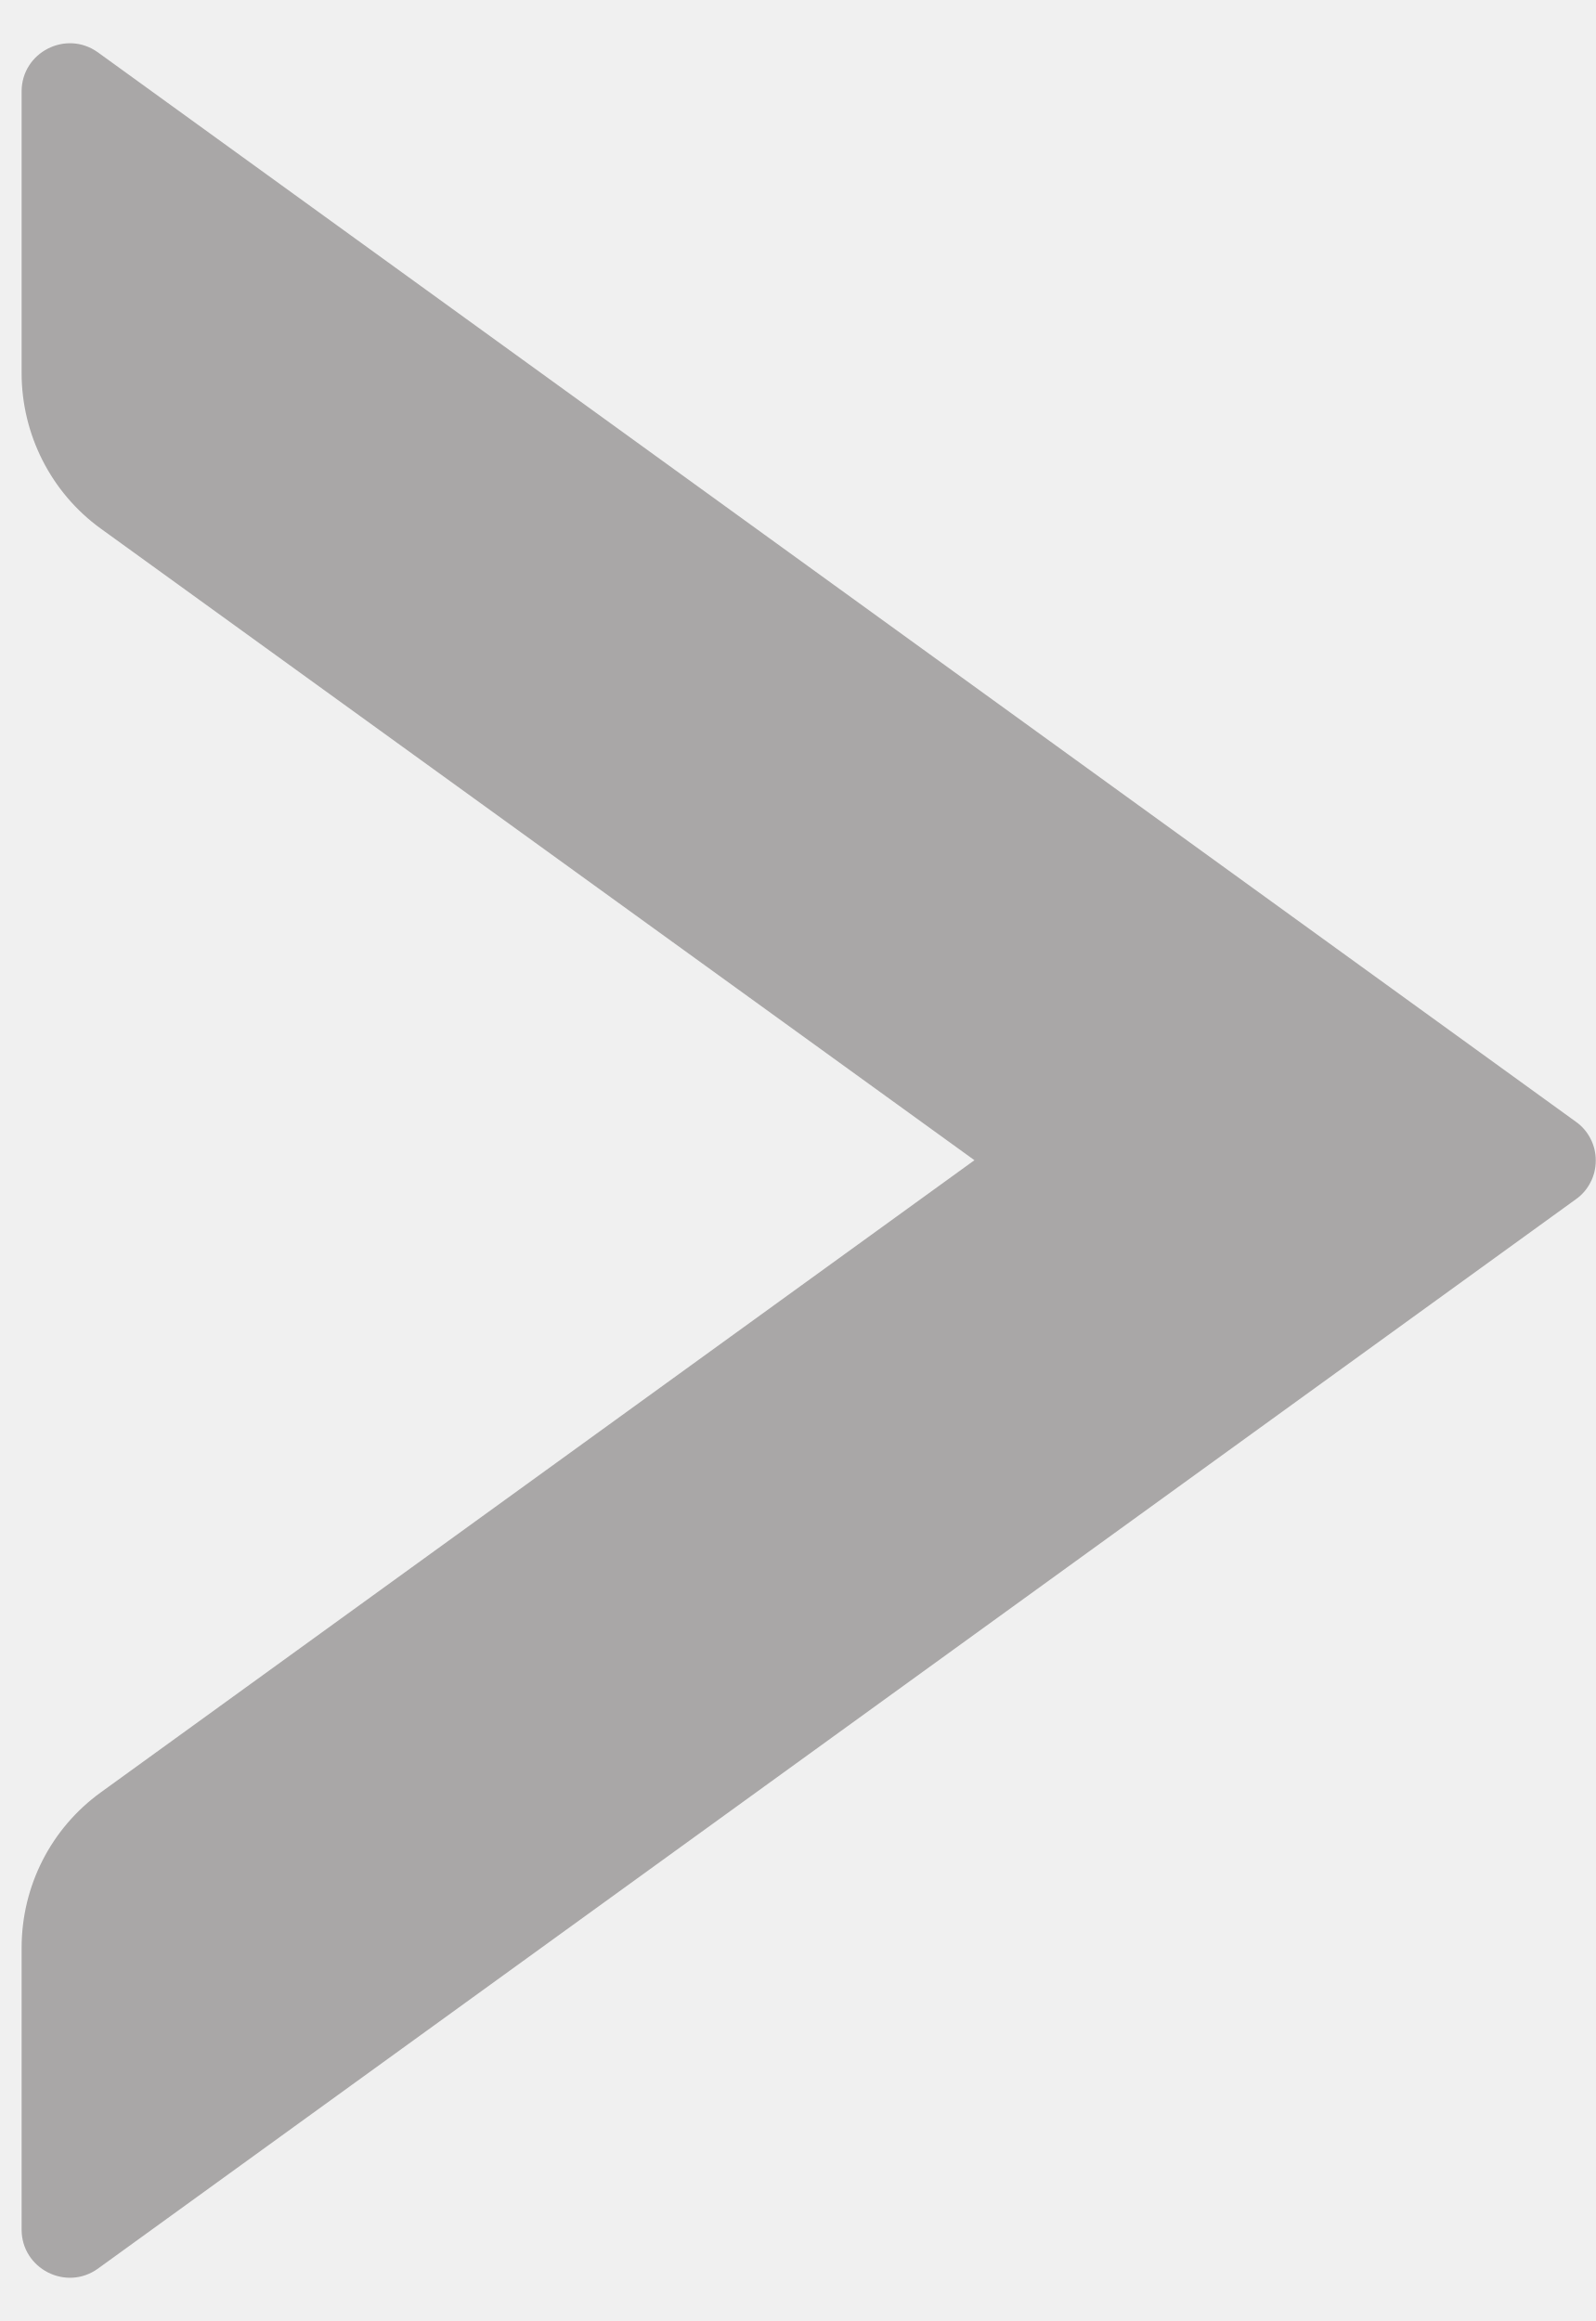
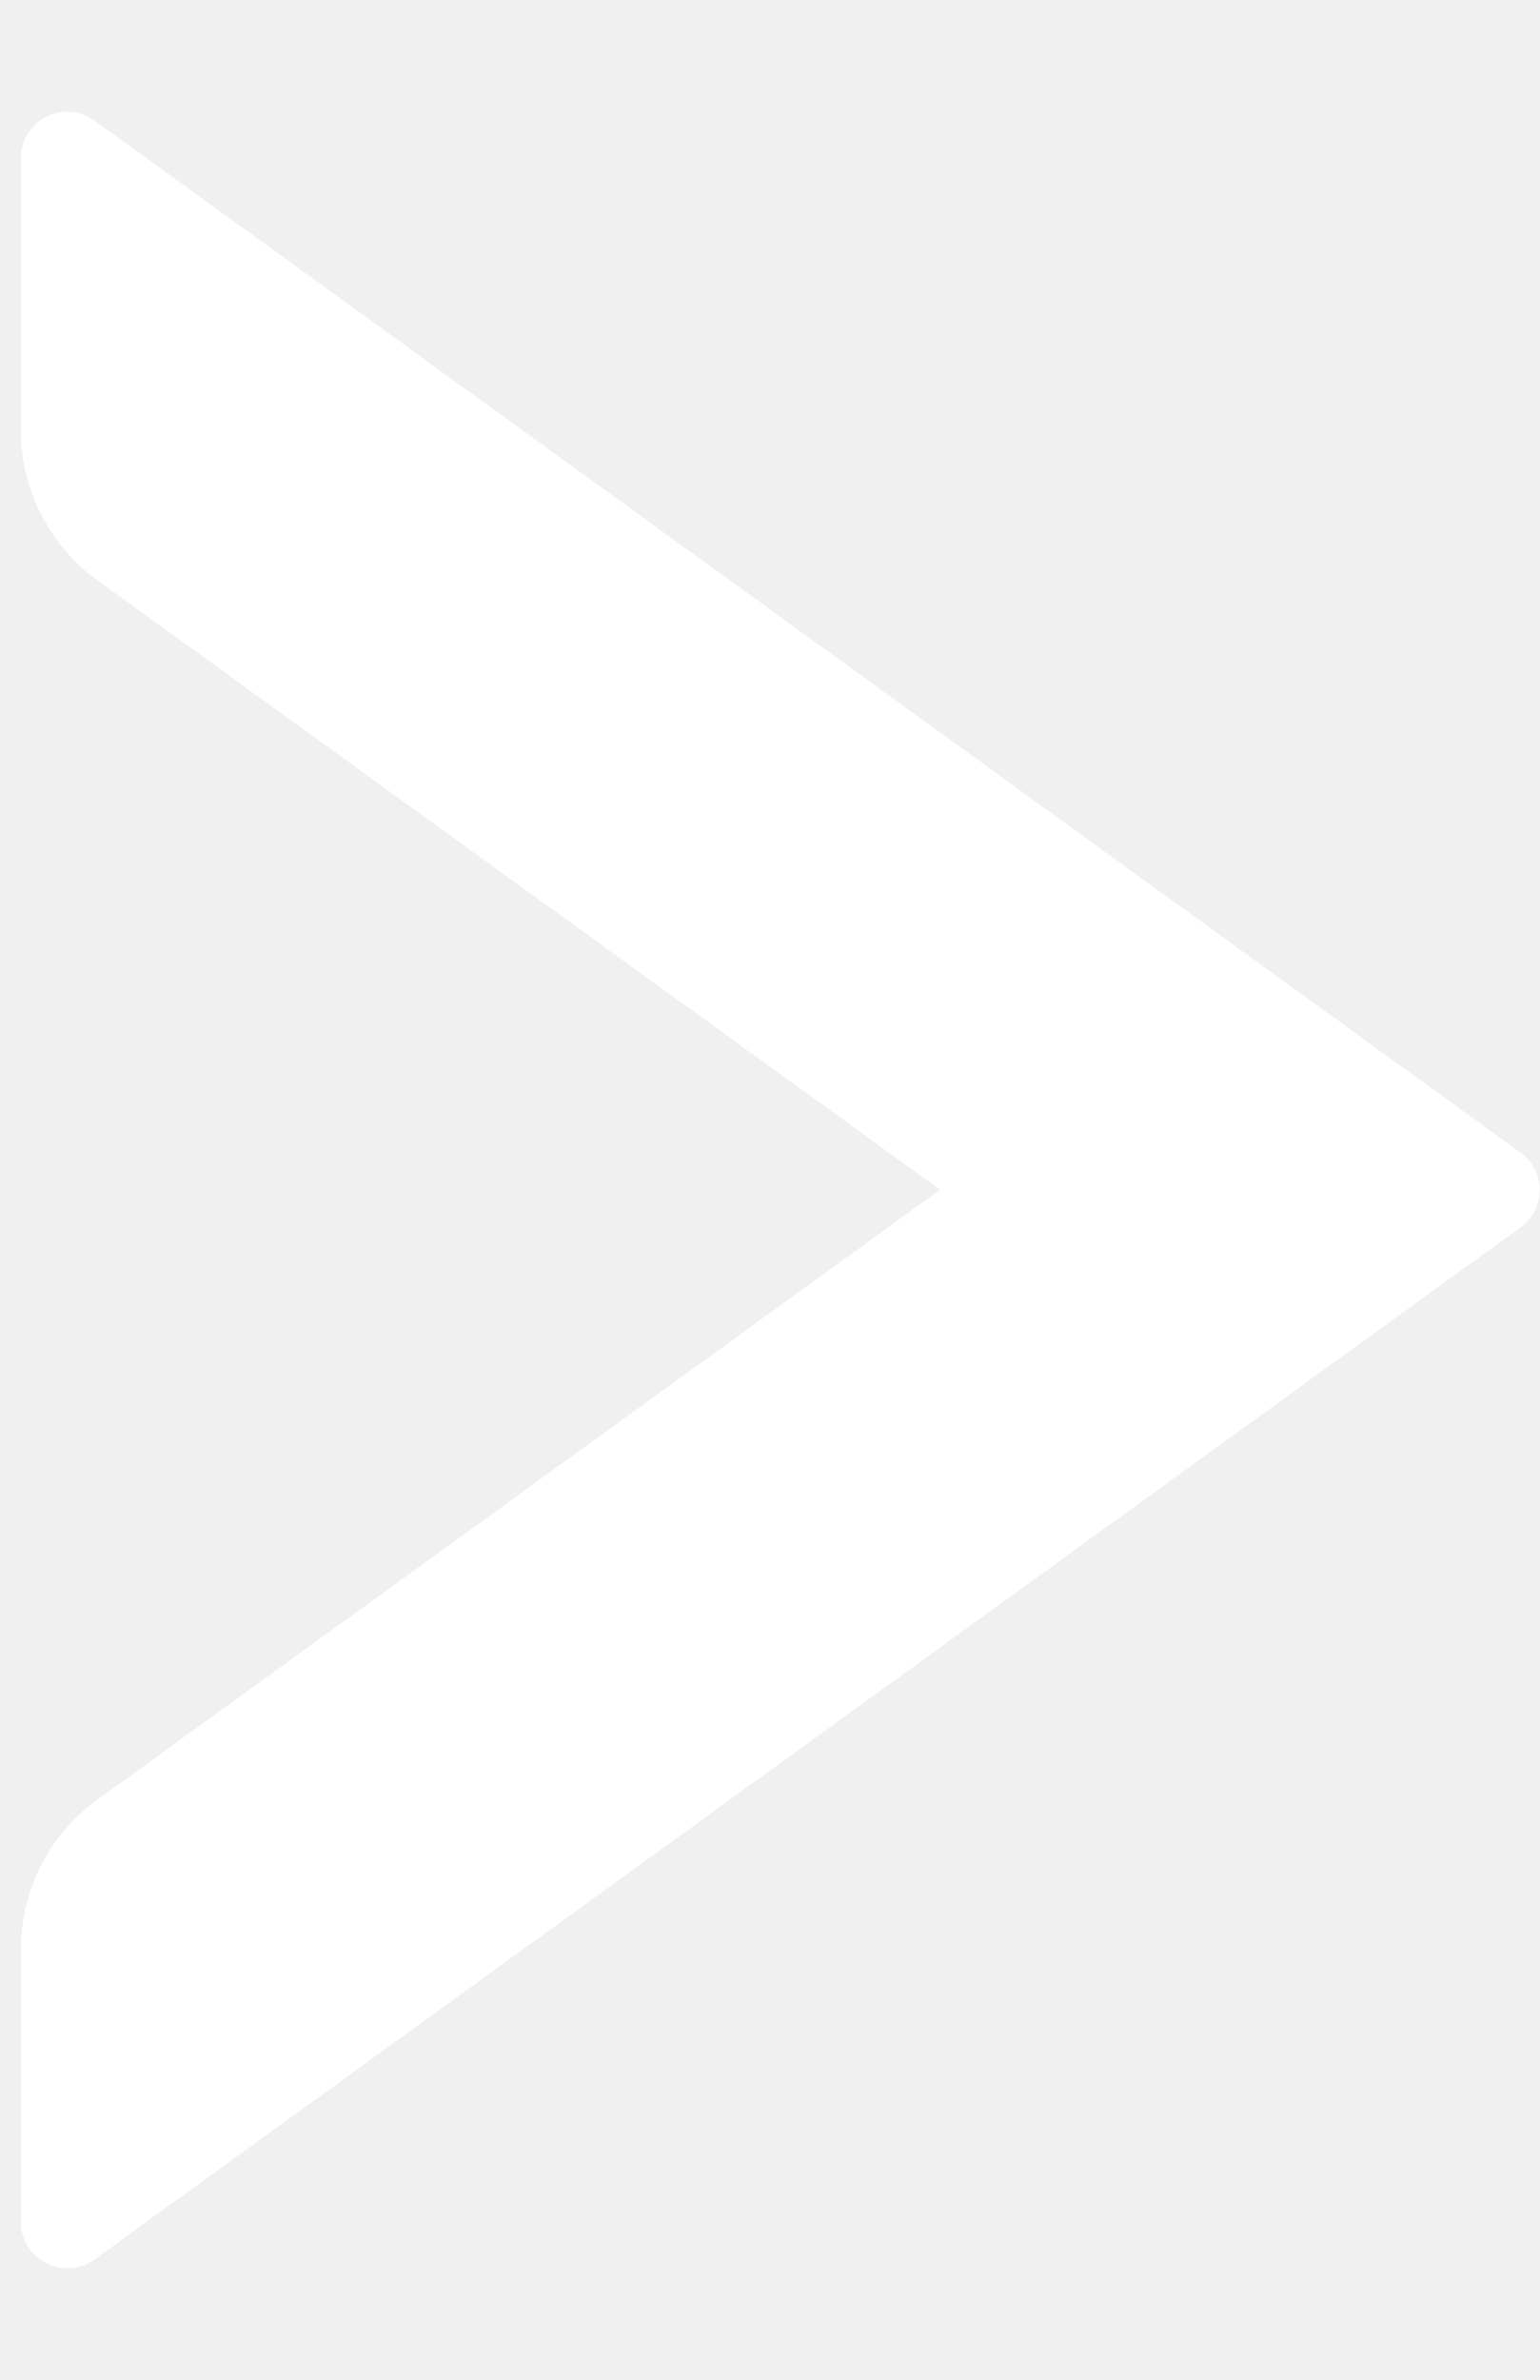
- <svg xmlns="http://www.w3.org/2000/svg" width="11" height="16" viewBox="0 0 11 16" fill="none">
-   <path d="M10.863 8.267C10.906 8.237 10.94 8.197 10.964 8.15C10.988 8.104 11 8.052 11 8C11 7.948 10.988 7.896 10.964 7.85C10.94 7.803 10.906 7.763 10.863 7.733L0.675 0.361C0.455 0.203 0.149 0.361 0.149 0.63V2.572C0.149 2.995 0.352 3.397 0.696 3.645L6.717 7.998L0.696 12.355C0.352 12.603 0.149 13.001 0.149 13.428V15.37C0.149 15.639 0.455 15.797 0.675 15.639L10.863 8.267Z" fill="#A9A7A7" />
+ <svg xmlns="http://www.w3.org/2000/svg" width="11" height="17" viewBox="0 0 11 17" fill="none">
+   <path d="M10.863 8.767C10.906 8.737 10.94 8.697 10.964 8.65C10.988 8.604 11 8.552 11 8.5C11 8.448 10.988 8.396 10.964 8.35C10.94 8.303 10.906 8.263 10.863 8.233L0.675 0.861C0.455 0.703 0.149 0.861 0.149 1.13V3.072C0.149 3.495 0.352 3.897 0.696 4.145L6.717 8.498L0.696 12.855C0.352 13.103 0.149 13.501 0.149 13.928V15.87C0.149 16.139 0.455 16.297 0.675 16.139L10.863 8.767Z" fill="white" />
</svg>
